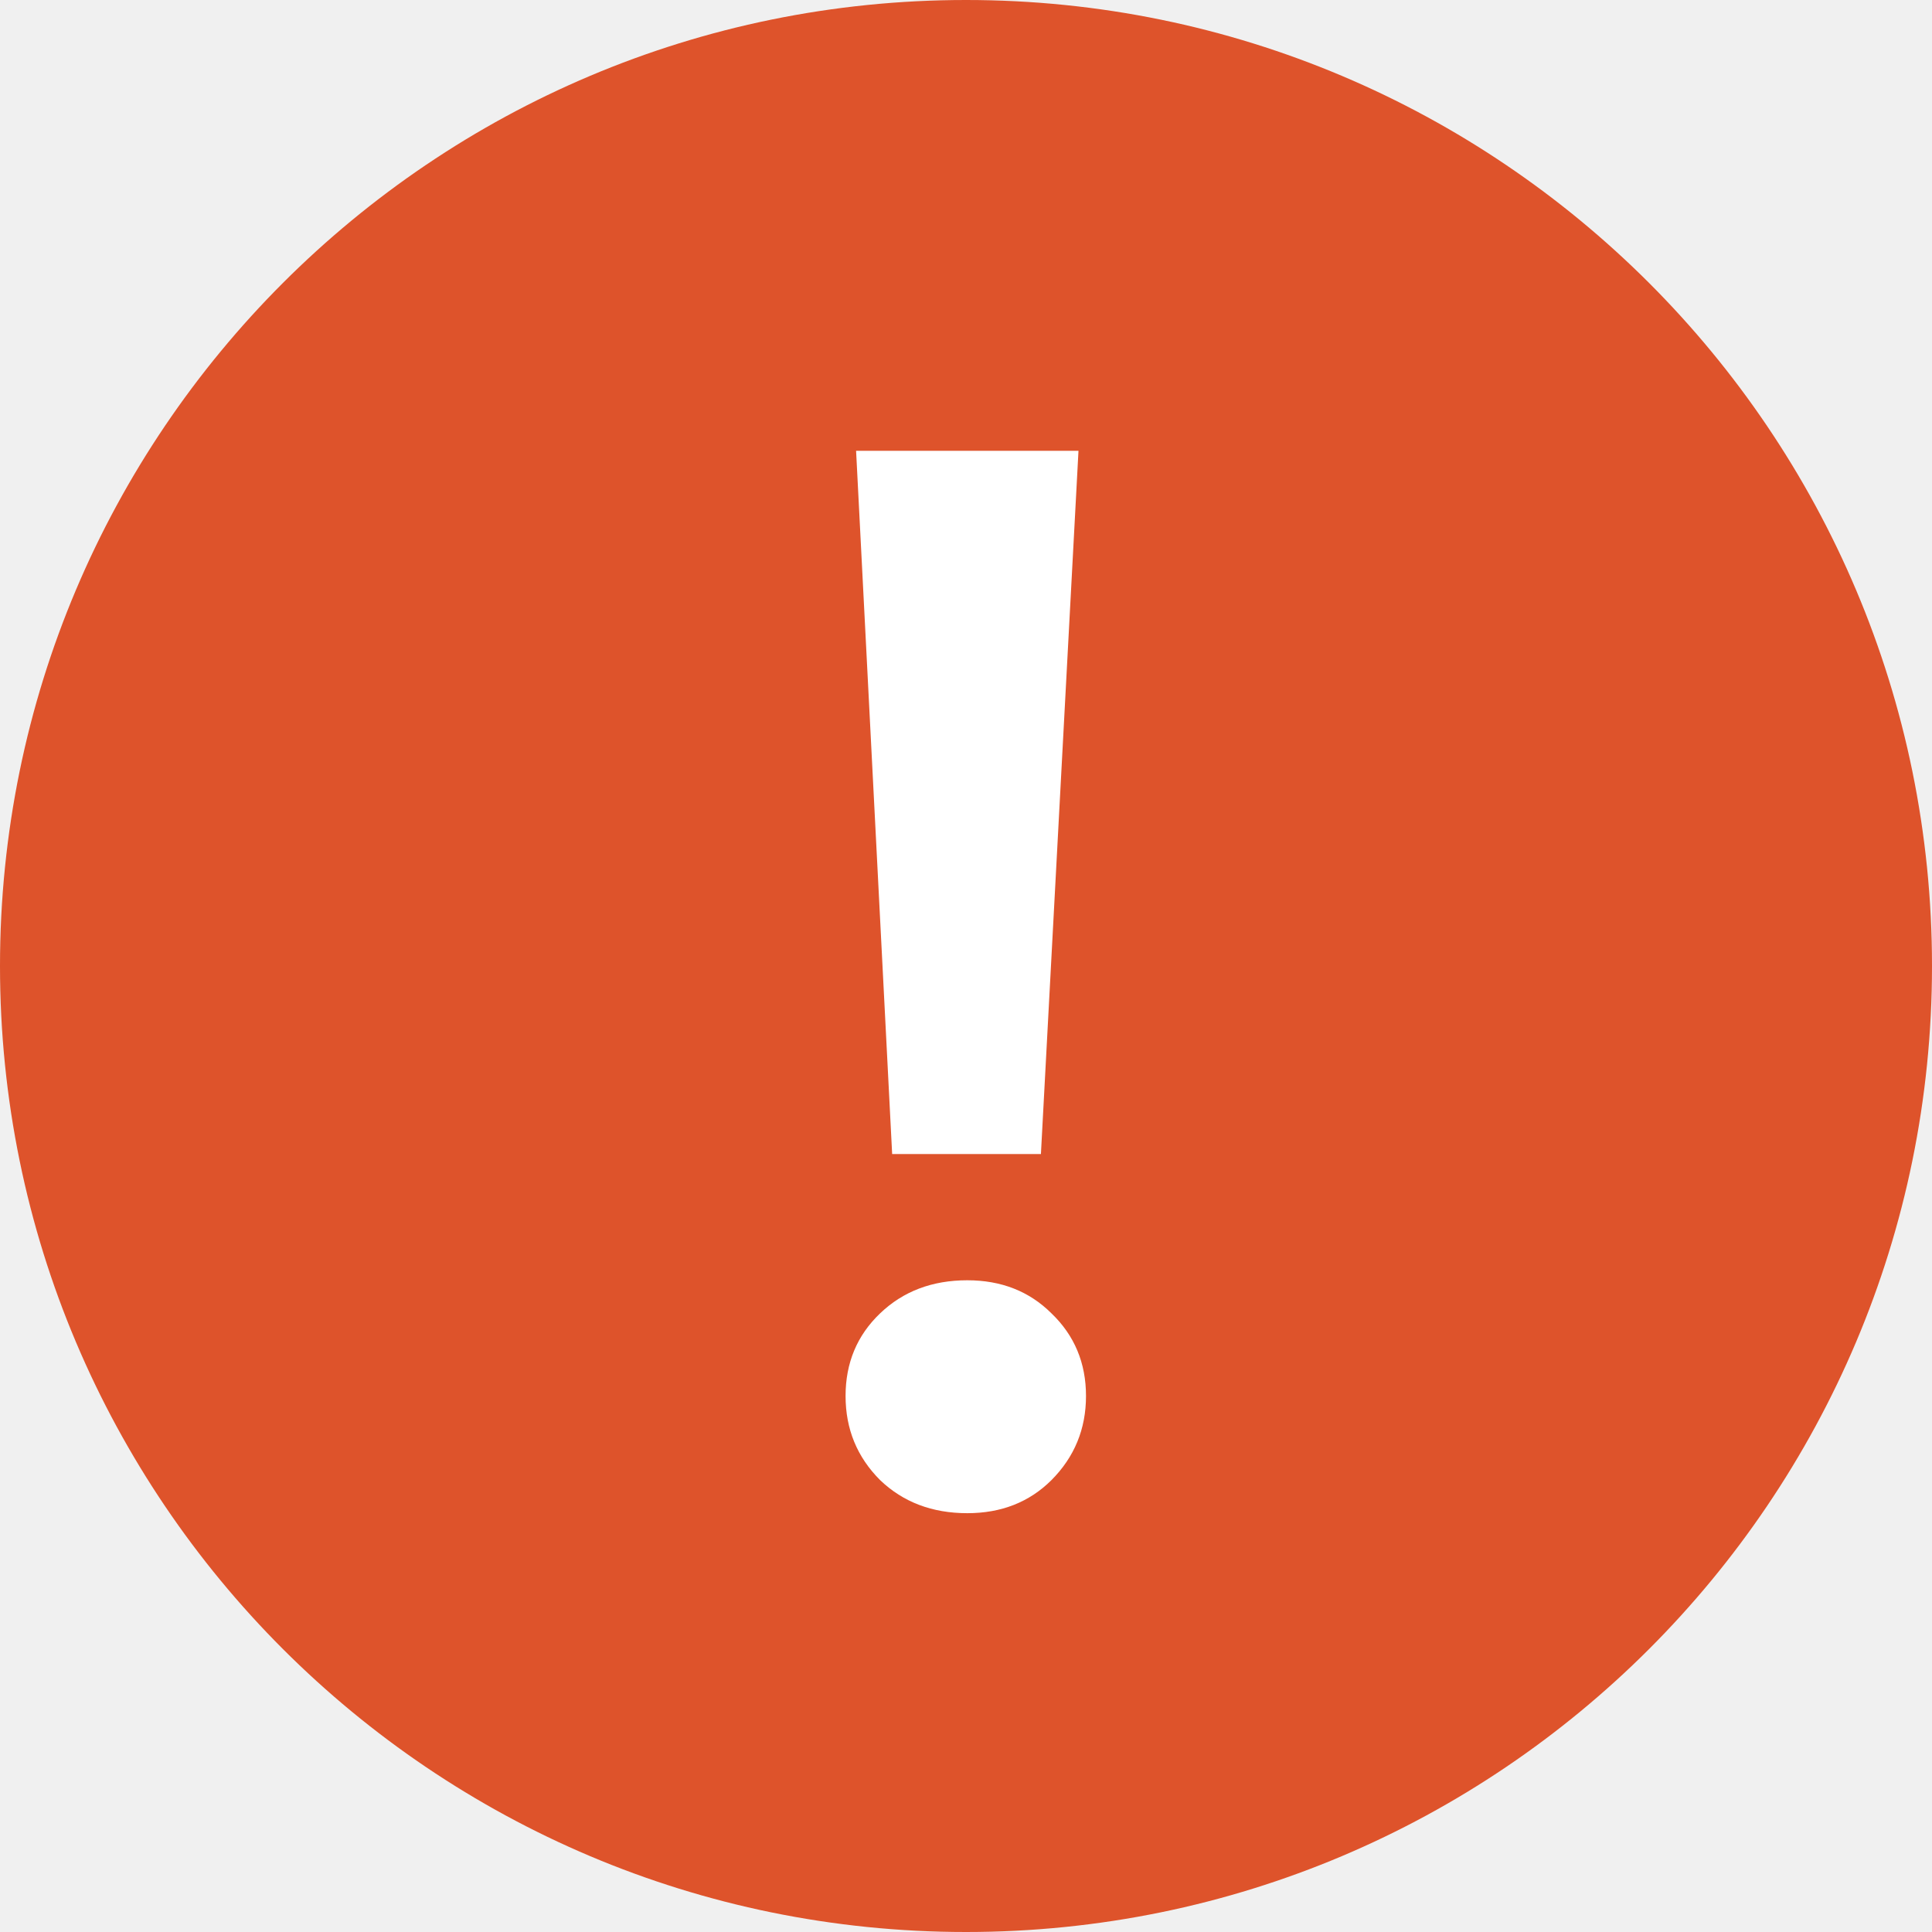
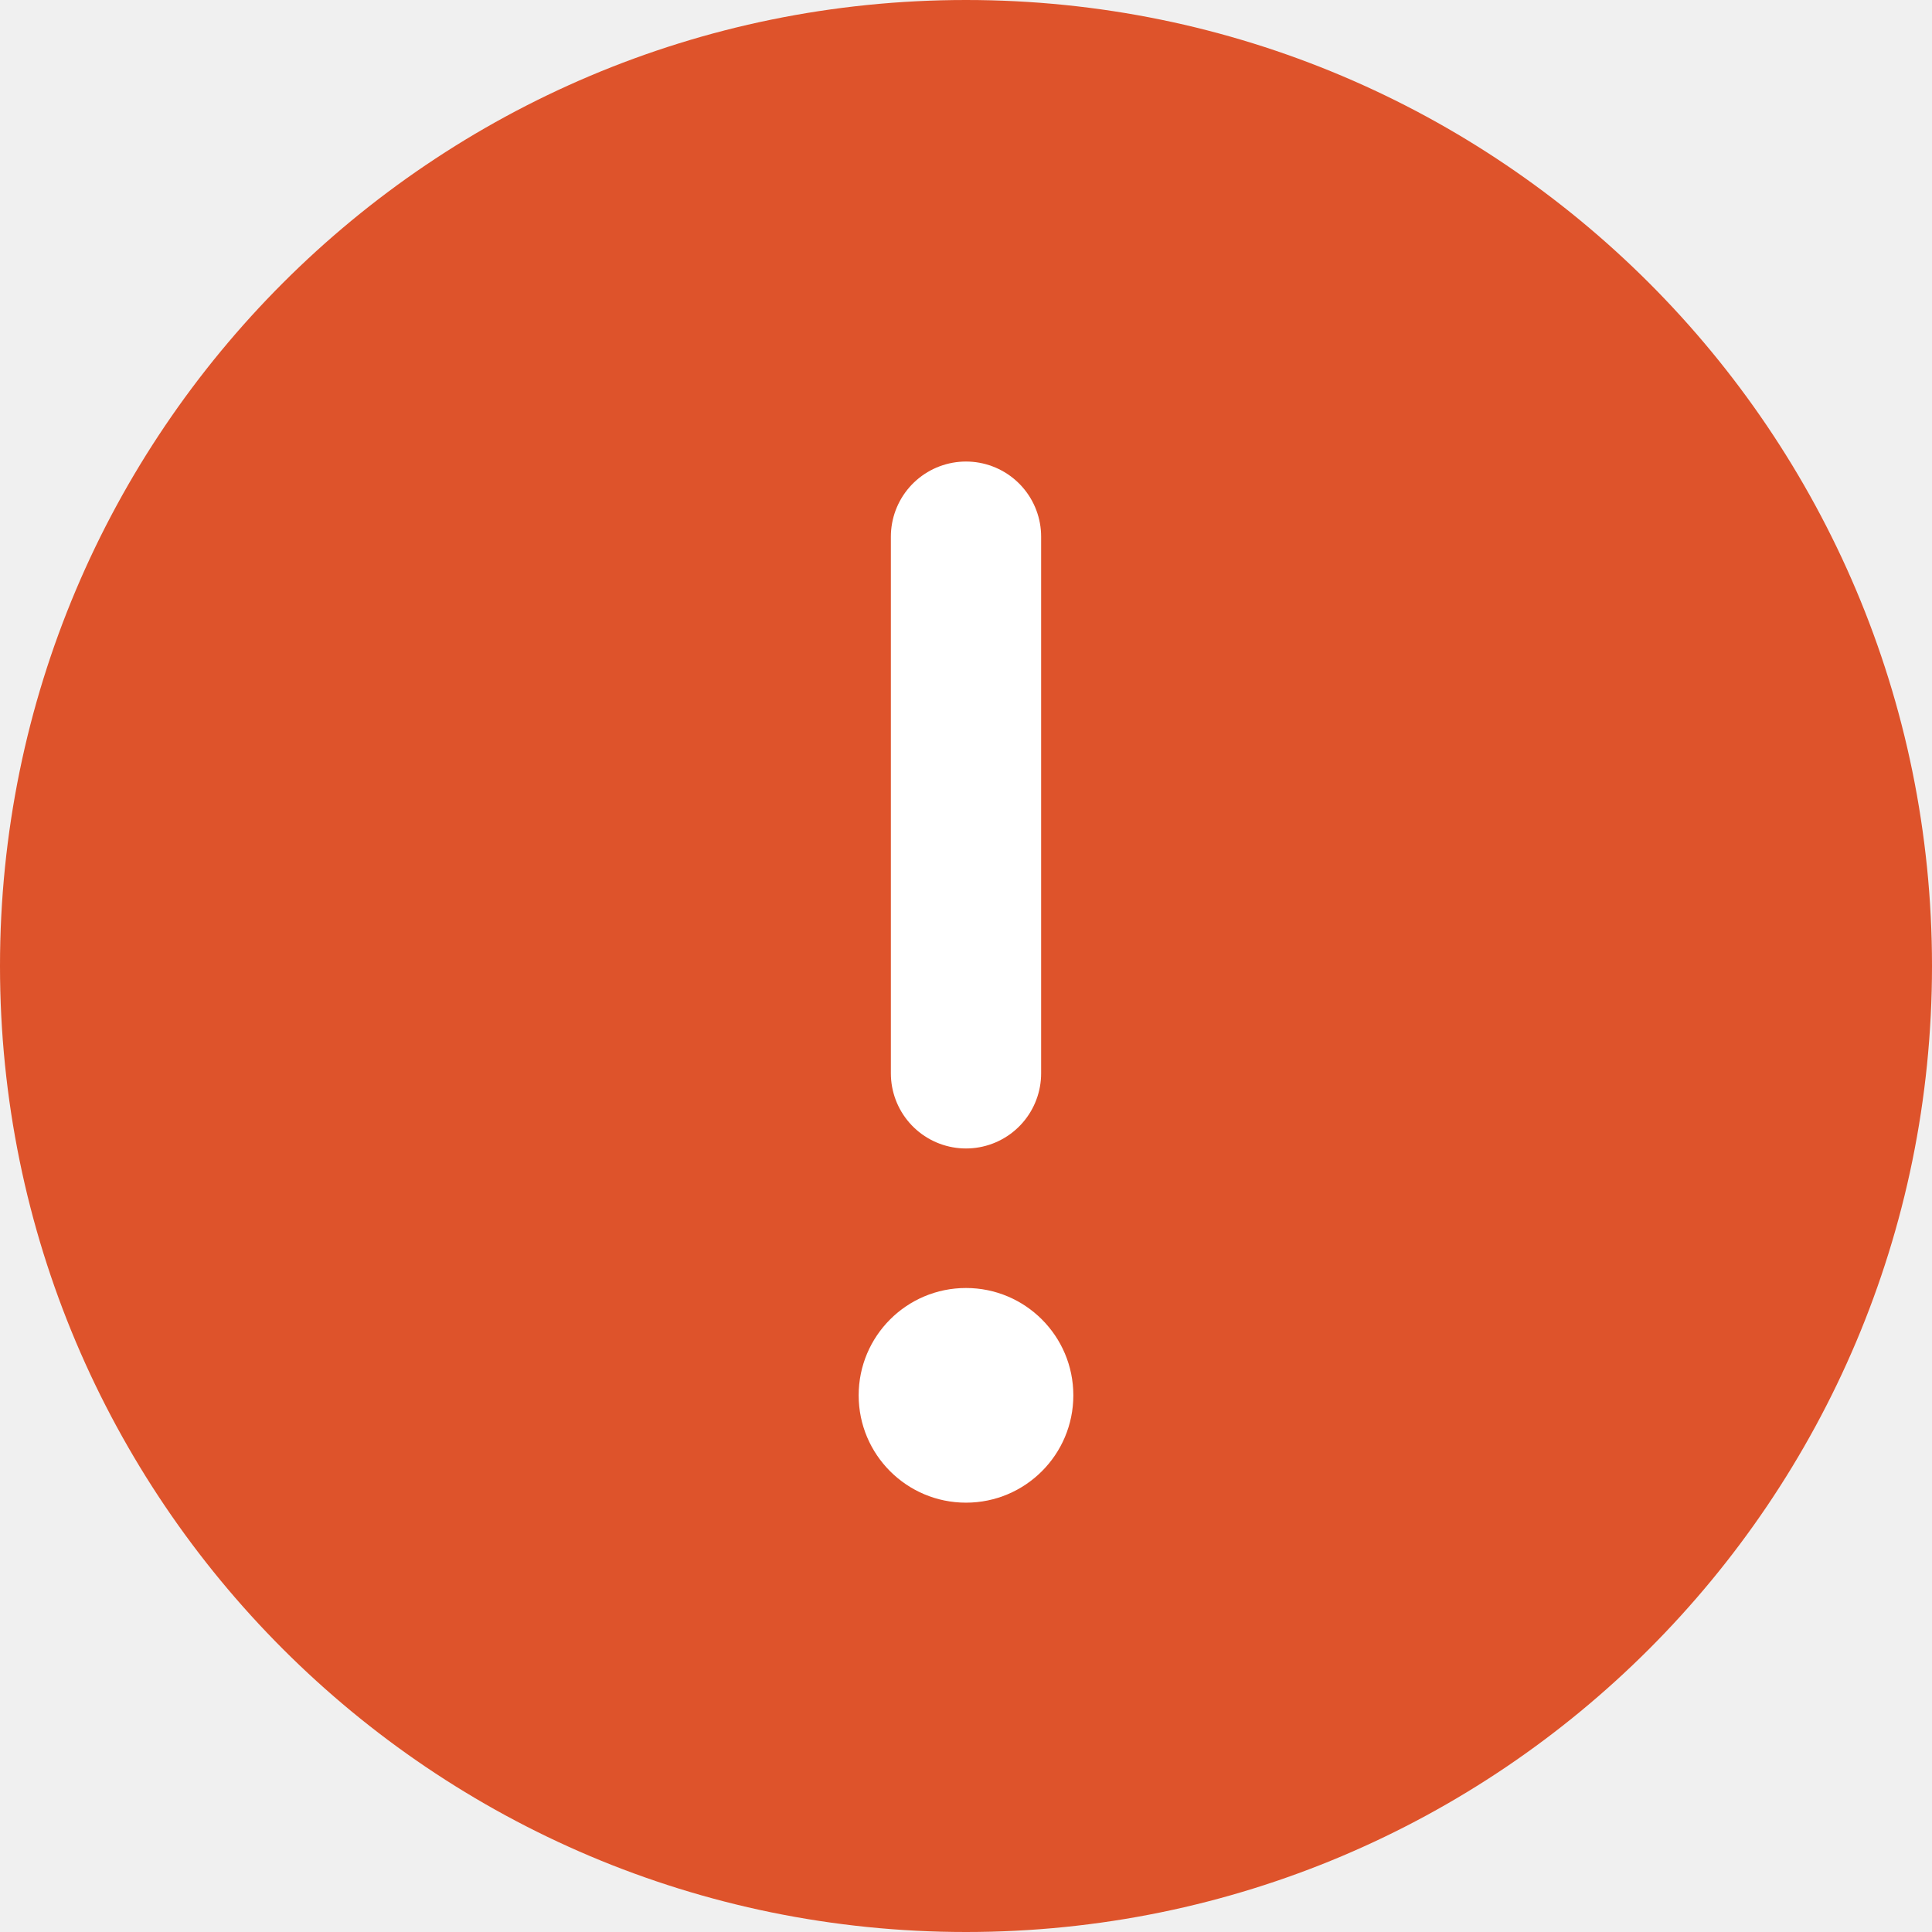
<svg xmlns="http://www.w3.org/2000/svg" width="18" height="18" viewBox="0 0 18 18" fill="none">
  <circle cx="9" cy="9" r="9" fill="#DE532B" />
-   <path d="M7.976 4.2H10.048L9.698 10.752H8.312L7.976 4.2ZM9.012 14.098C8.685 14.098 8.414 13.995 8.2 13.79C7.985 13.575 7.878 13.314 7.878 13.006C7.878 12.698 7.985 12.441 8.2 12.236C8.414 12.031 8.685 11.928 9.012 11.928C9.329 11.928 9.59 12.031 9.796 12.236C10.01 12.441 10.118 12.698 10.118 13.006C10.118 13.314 10.01 13.575 9.796 13.79C9.59 13.995 9.329 14.098 9.012 14.098Z" fill="white" />
+   <path d="M9 10L9 5" stroke="white" stroke-width="1.4" stroke-linecap="round" />
+   <circle cx="9" cy="13" r="1" fill="white" />
</svg>
